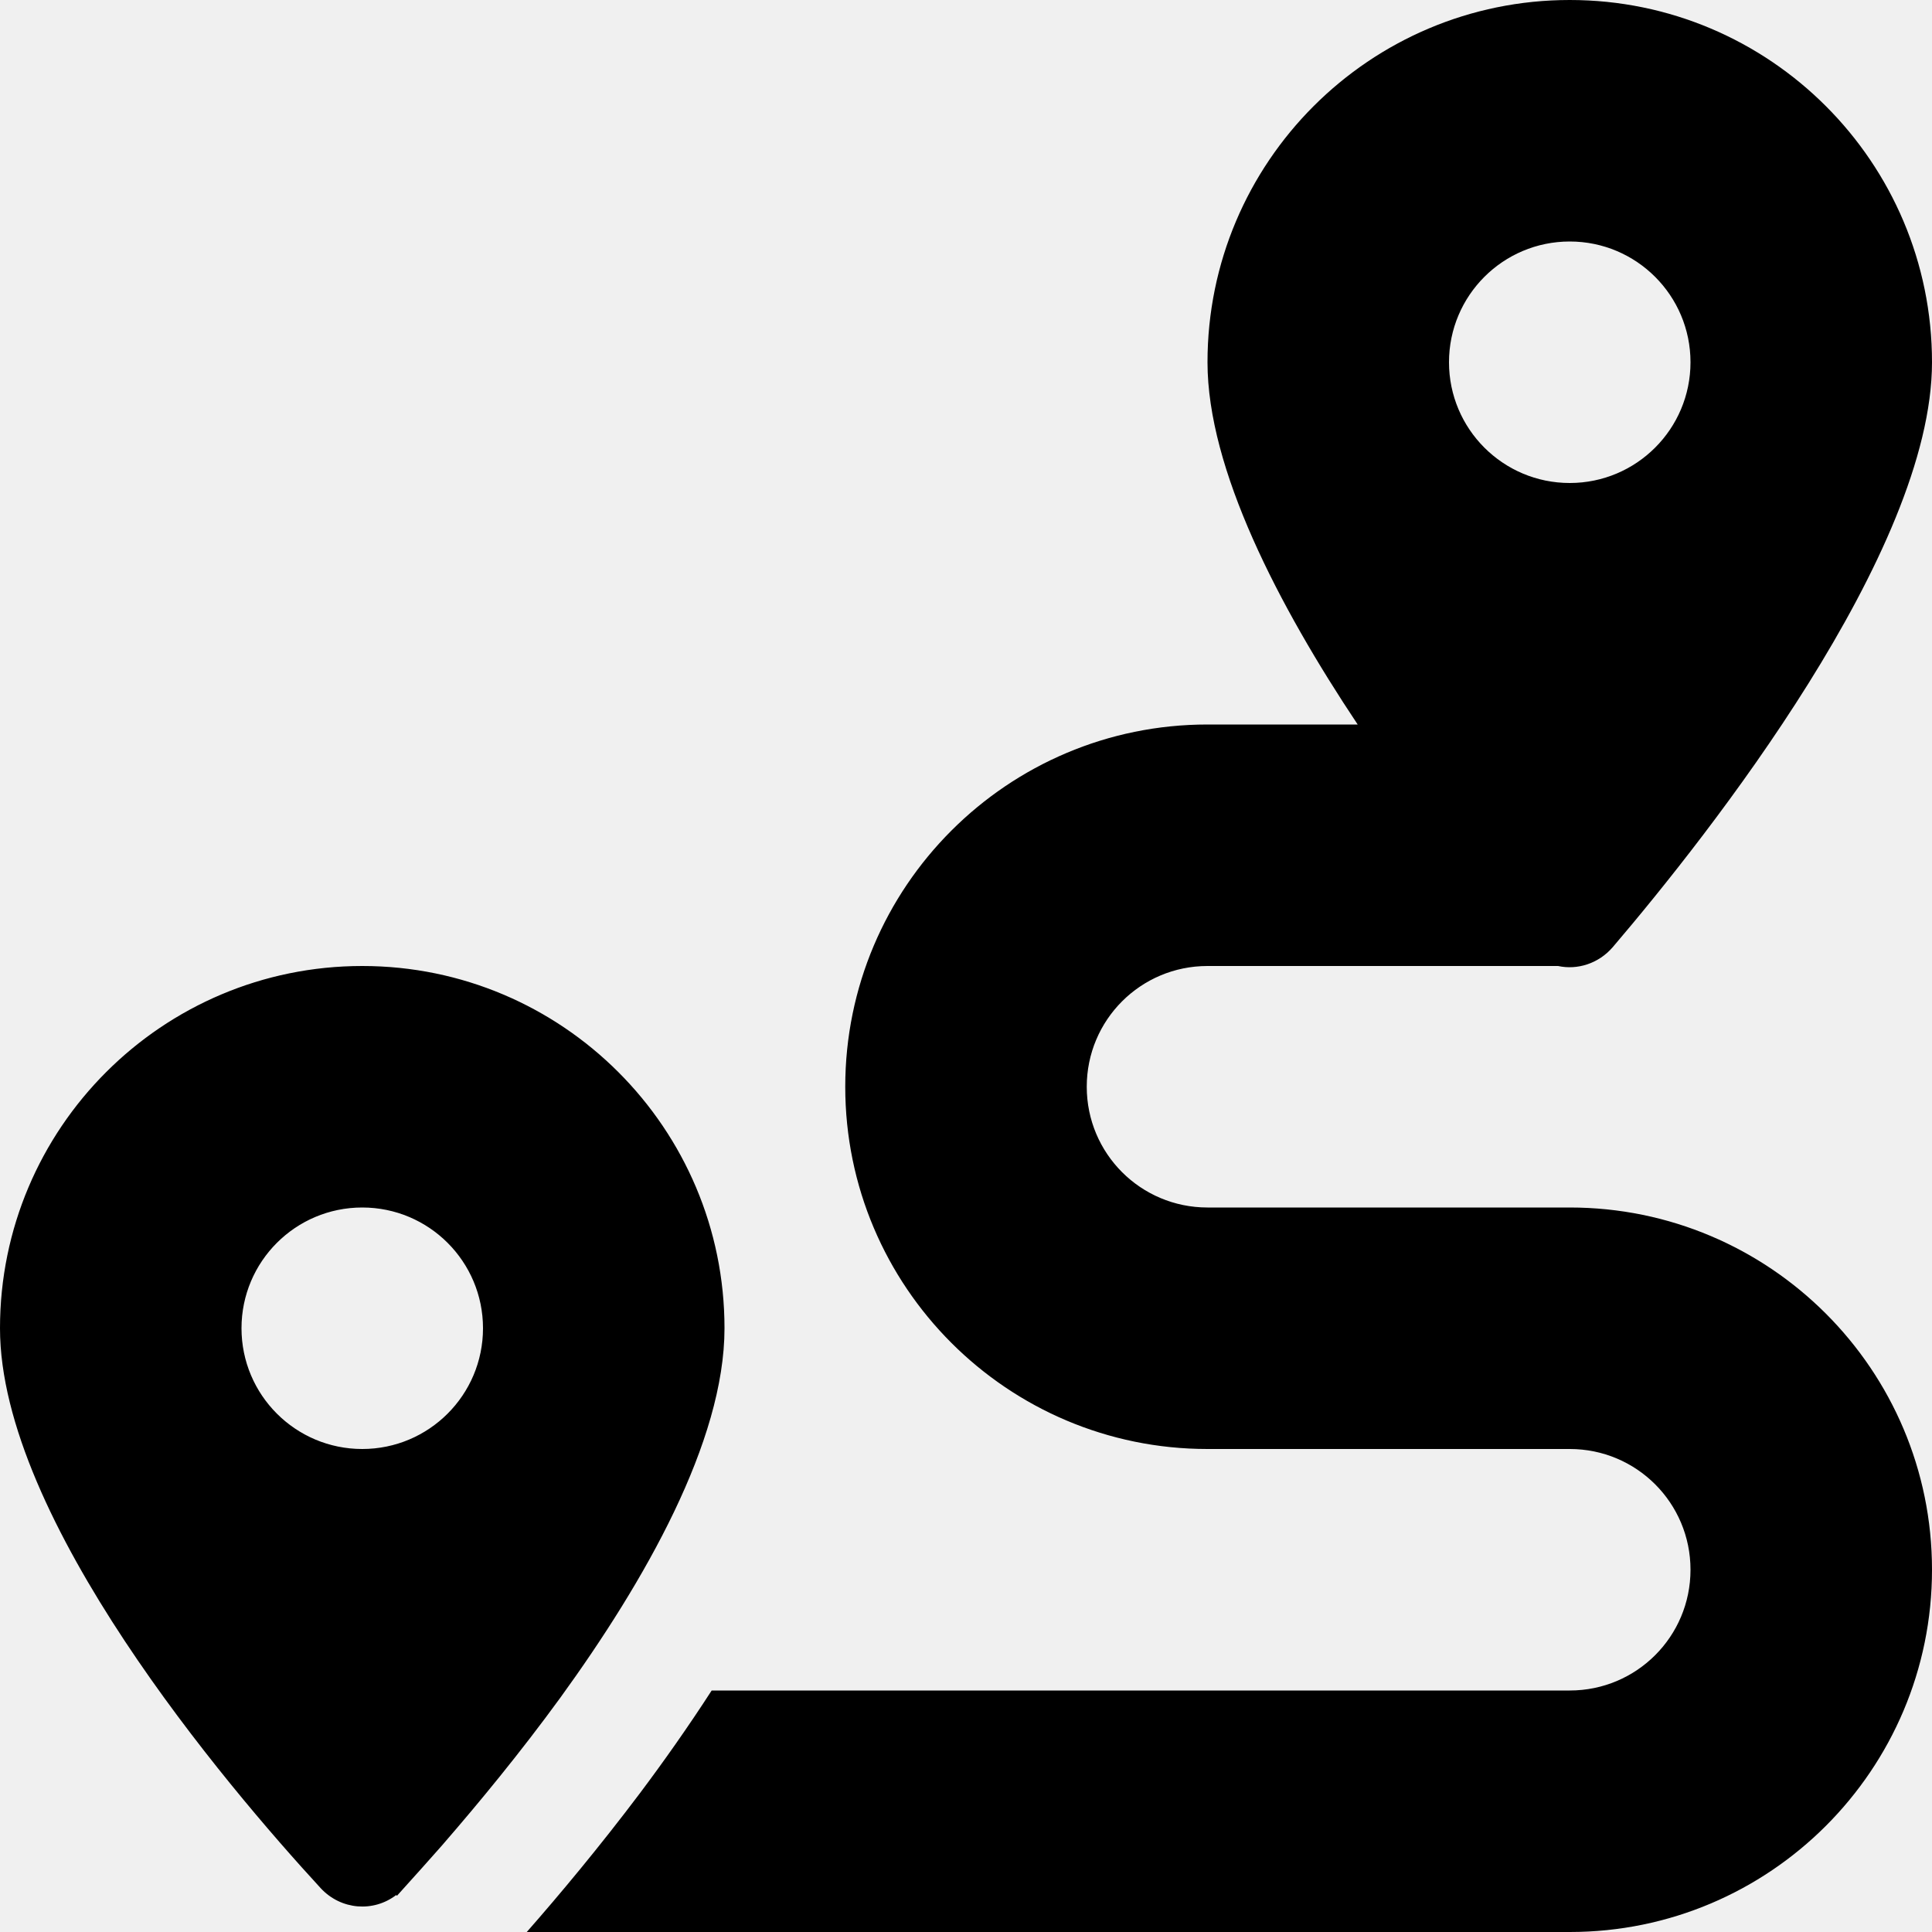
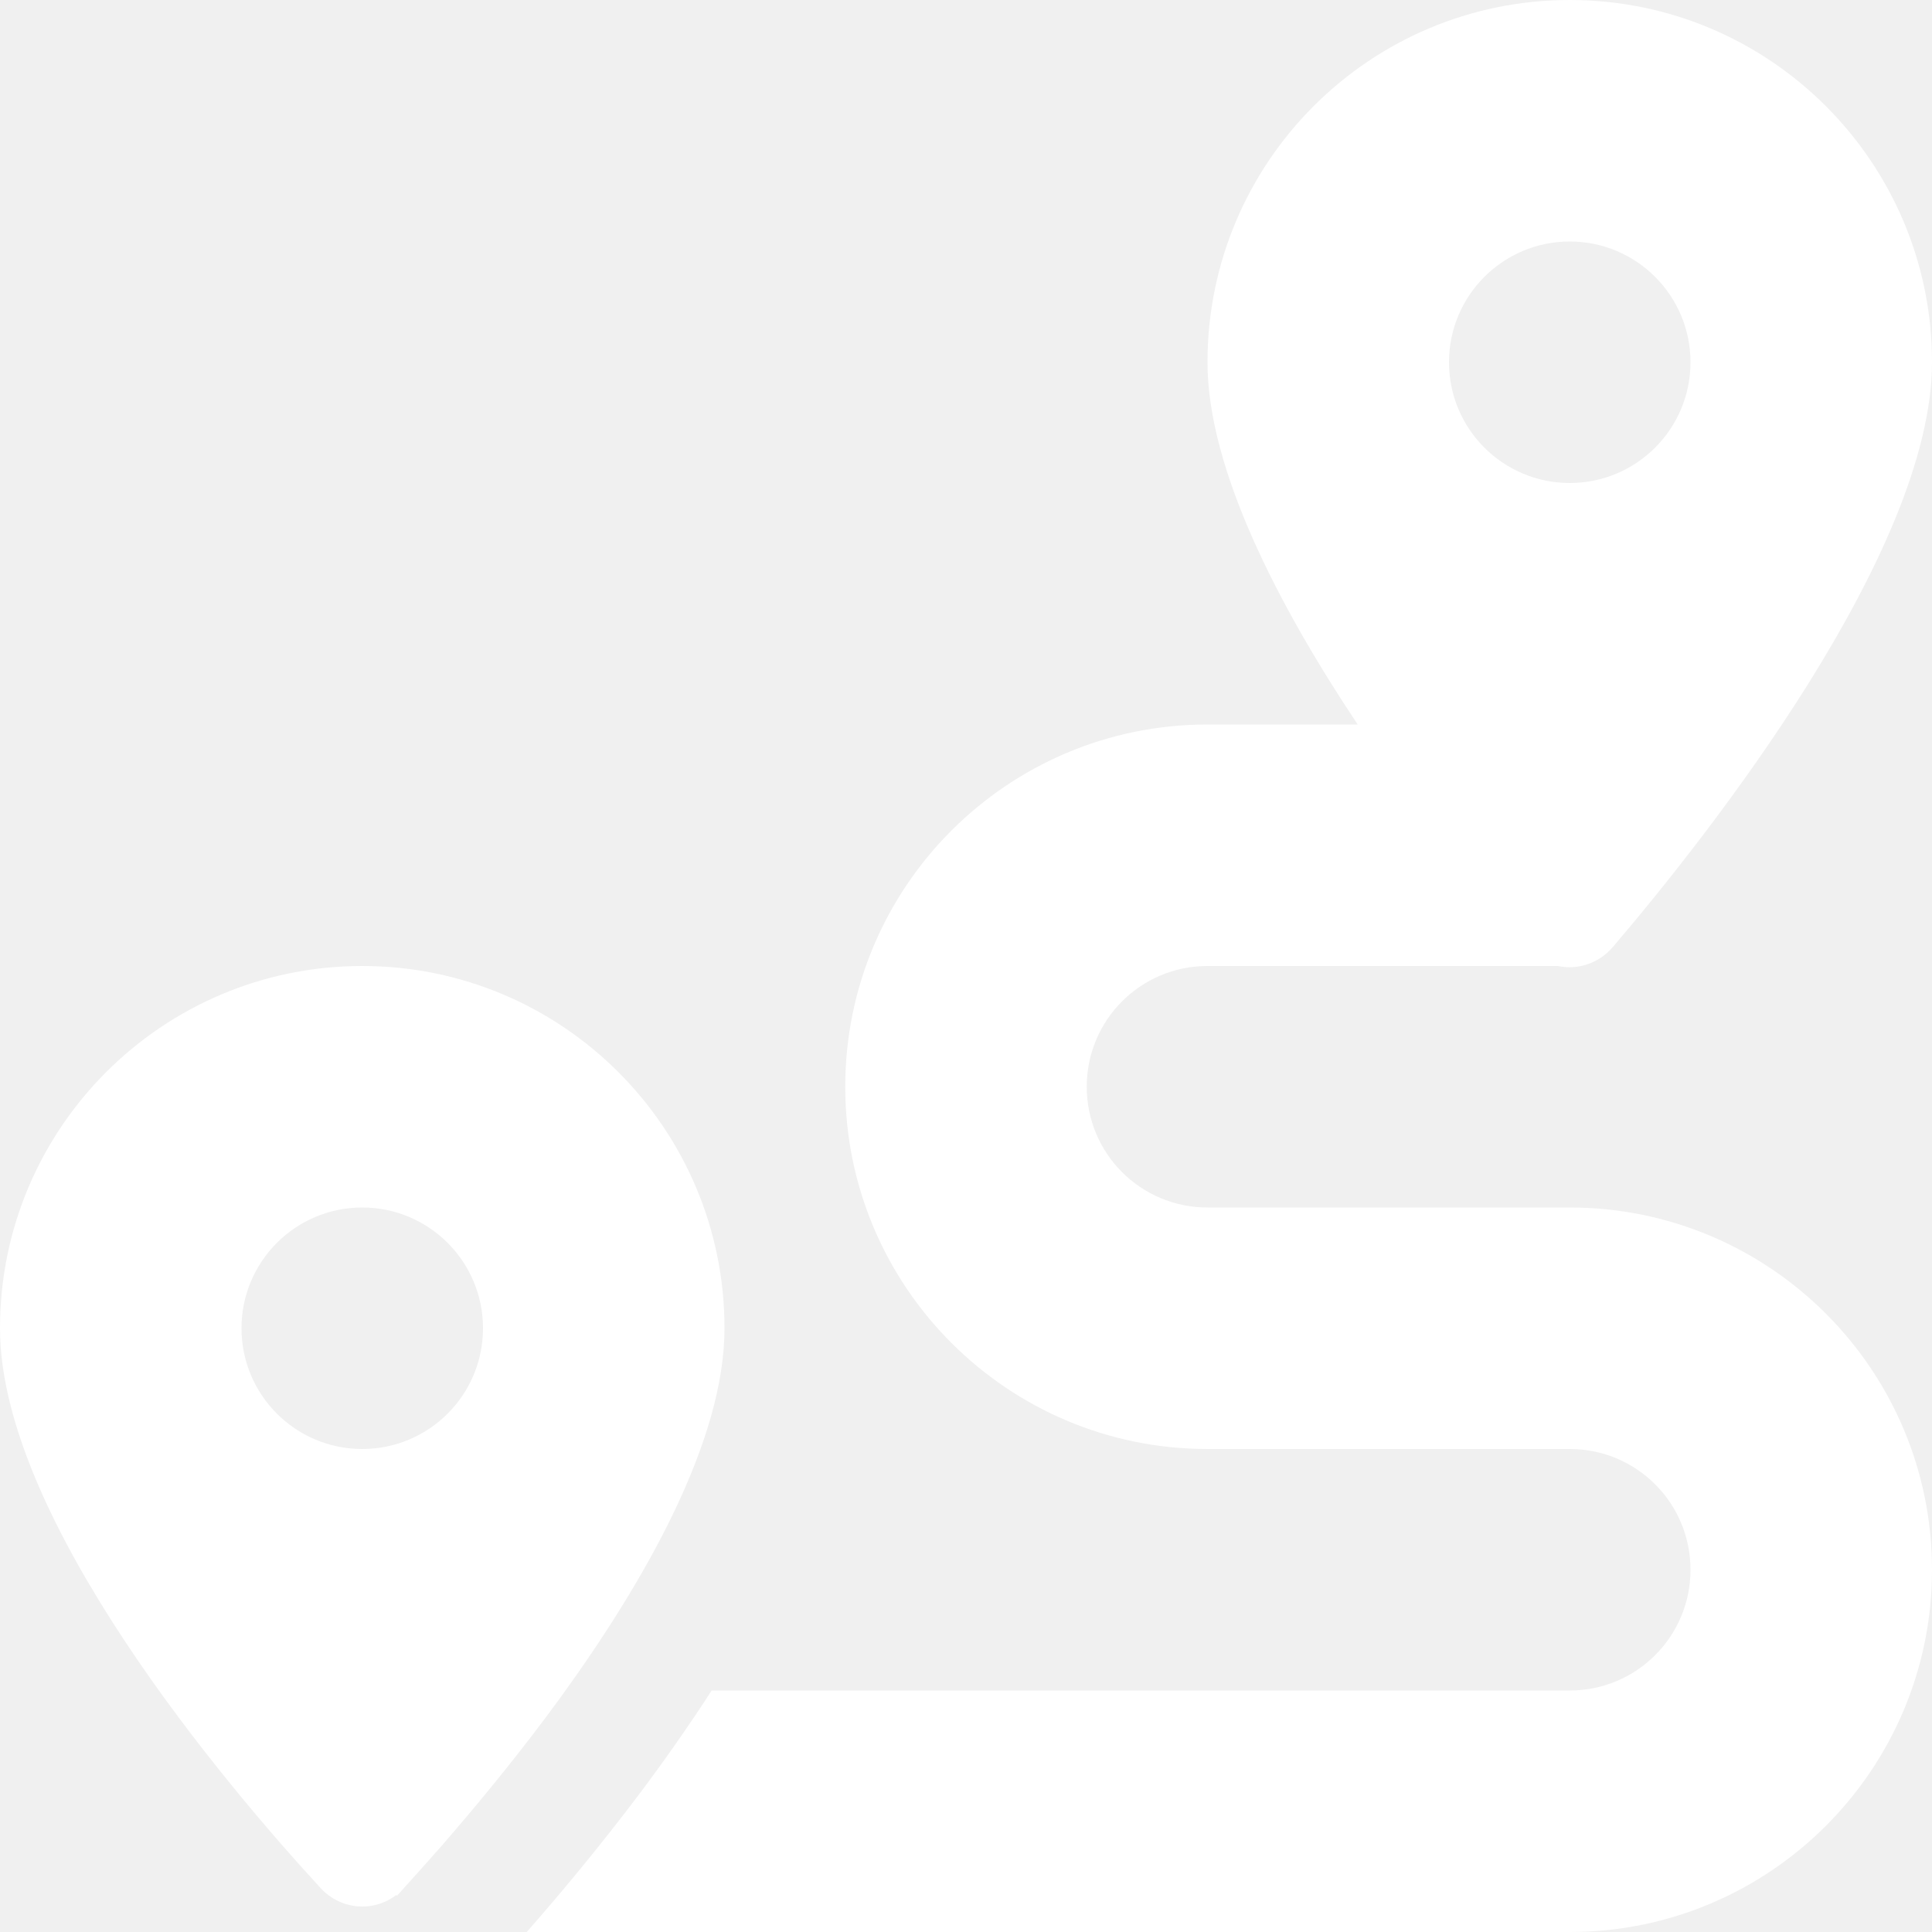
<svg xmlns="http://www.w3.org/2000/svg" viewBox="0 0 512 512">
-   <path d="M512 96c0 50.2-59.1 125.1-84.6 155c-3.8 4.4-9.4 6.1-14.5 5H320c-17.7 0-32 14.3-32 32s14.3 32 32 32h96c53 0 96 43 96 96s-43 96-96 96H139.6c8.7-9.9 19.3-22.6 30-36.8c6.3-8.4 12.8-17.6 19-27.2H416c17.7 0 32-14.3 32-32s-14.3-32-32-32H320c-53 0-96-43-96-96s43-96 96-96h39.8c-21-31.5-39.8-67.7-39.8-96c0-53 43-96 96-96s96 43 96 96zM117.1 489.1c-3.8 4.3-7.2 8.1-10.1 11.3l-1.8 2-.2-.2c-6 4.6-14.6 4-20-1.8C59.8 473 0 402.5 0 352c0-53 43-96 96-96s96 43 96 96c0 30-21.1 67-43.5 97.9c-10.7 14.7-21.7 28-30.8 38.5l-.6 .7zM128 352a32 32 0 1 0 -64 0 32 32 0 1 0 64 0zM416 128a32 32 0 1 0 0-64 32 32 0 1 0 0 64z" />
+   <path fill="#ffffff" d="M512 96c0 50.2-59.1 125.1-84.6 155c-3.8 4.4-9.4 6.1-14.5 5H320c-17.7 0-32 14.3-32 32s14.3 32 32 32h96c53 0 96 43 96 96s-43 96-96 96H139.6c8.7-9.9 19.3-22.6 30-36.8c6.3-8.4 12.8-17.6 19-27.2H416c17.7 0 32-14.3 32-32s-14.3-32-32-32H320c-53 0-96-43-96-96s43-96 96-96h39.8c-21-31.5-39.8-67.7-39.8-96c0-53 43-96 96-96s96 43 96 96zM117.1 489.1c-3.8 4.3-7.2 8.1-10.1 11.3l-1.8 2-.2-.2c-6 4.6-14.6 4-20-1.8C59.8 473 0 402.5 0 352c0-53 43-96 96-96s96 43 96 96c0 30-21.1 67-43.5 97.9c-10.7 14.7-21.7 28-30.8 38.5l-.6 .7zM128 352a32 32 0 1 0 -64 0 32 32 0 1 0 64 0zM416 128a32 32 0 1 0 0-64 32 32 0 1 0 0 64z" />
</svg>
